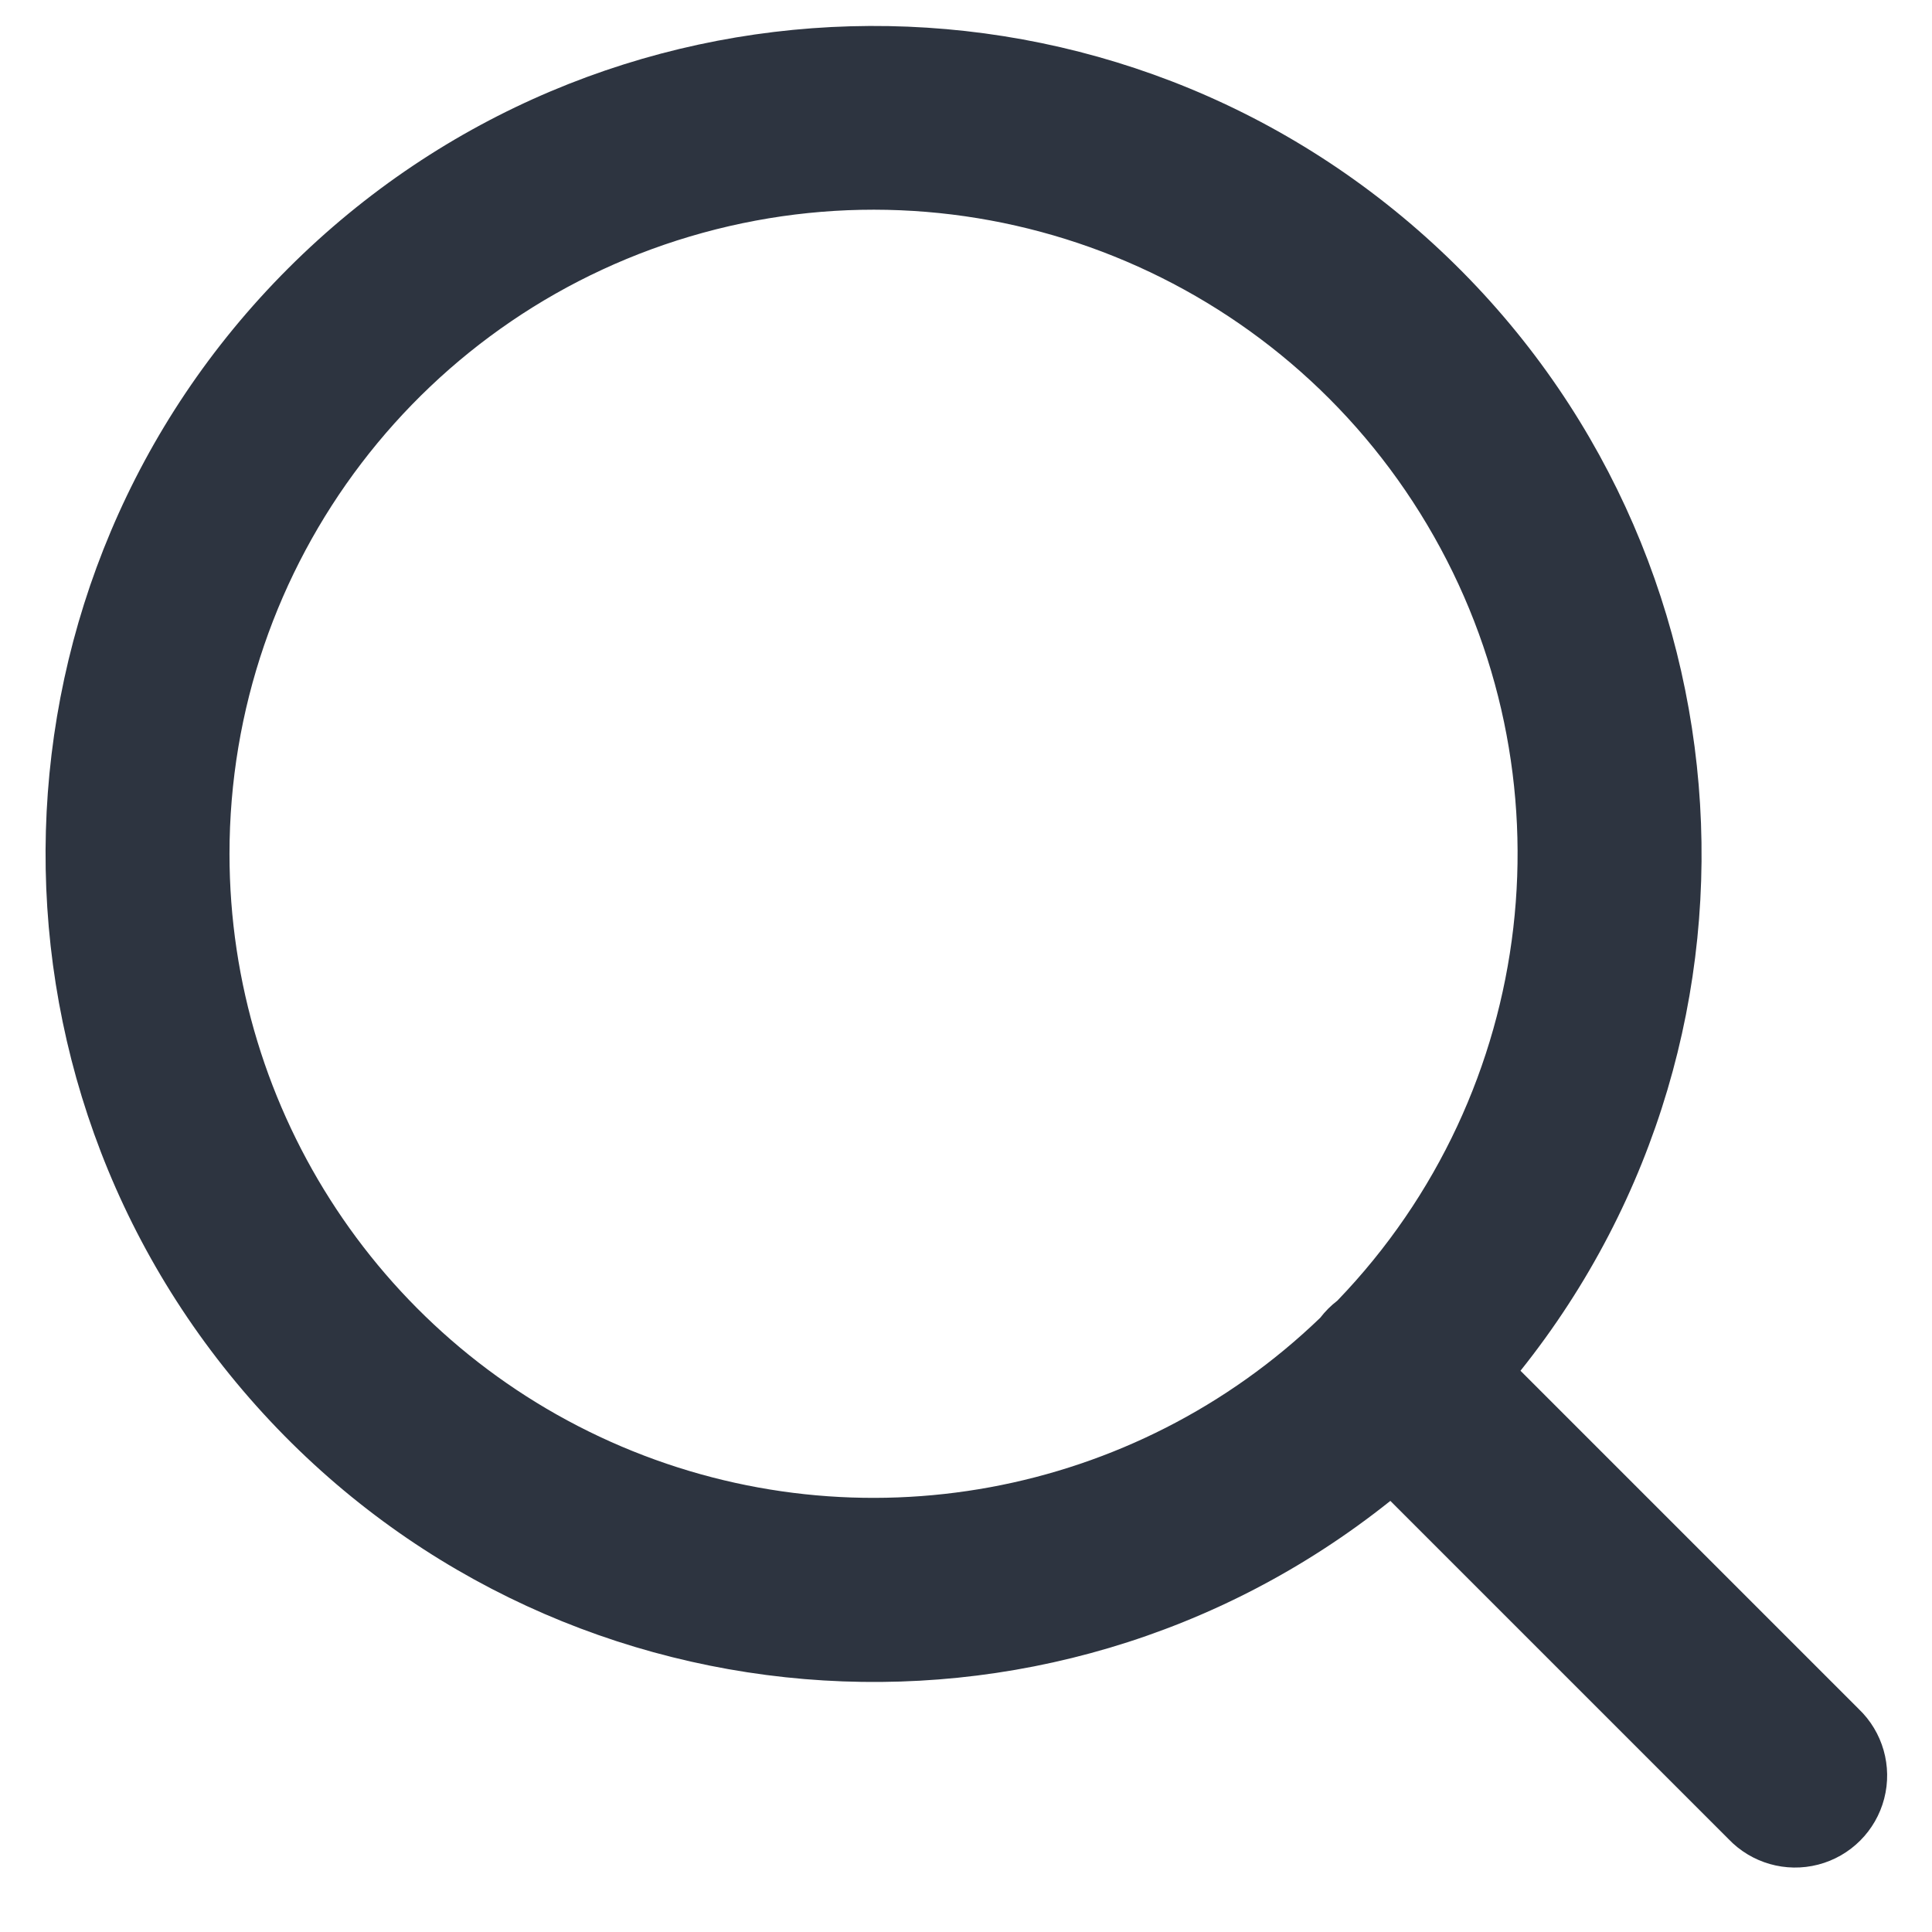
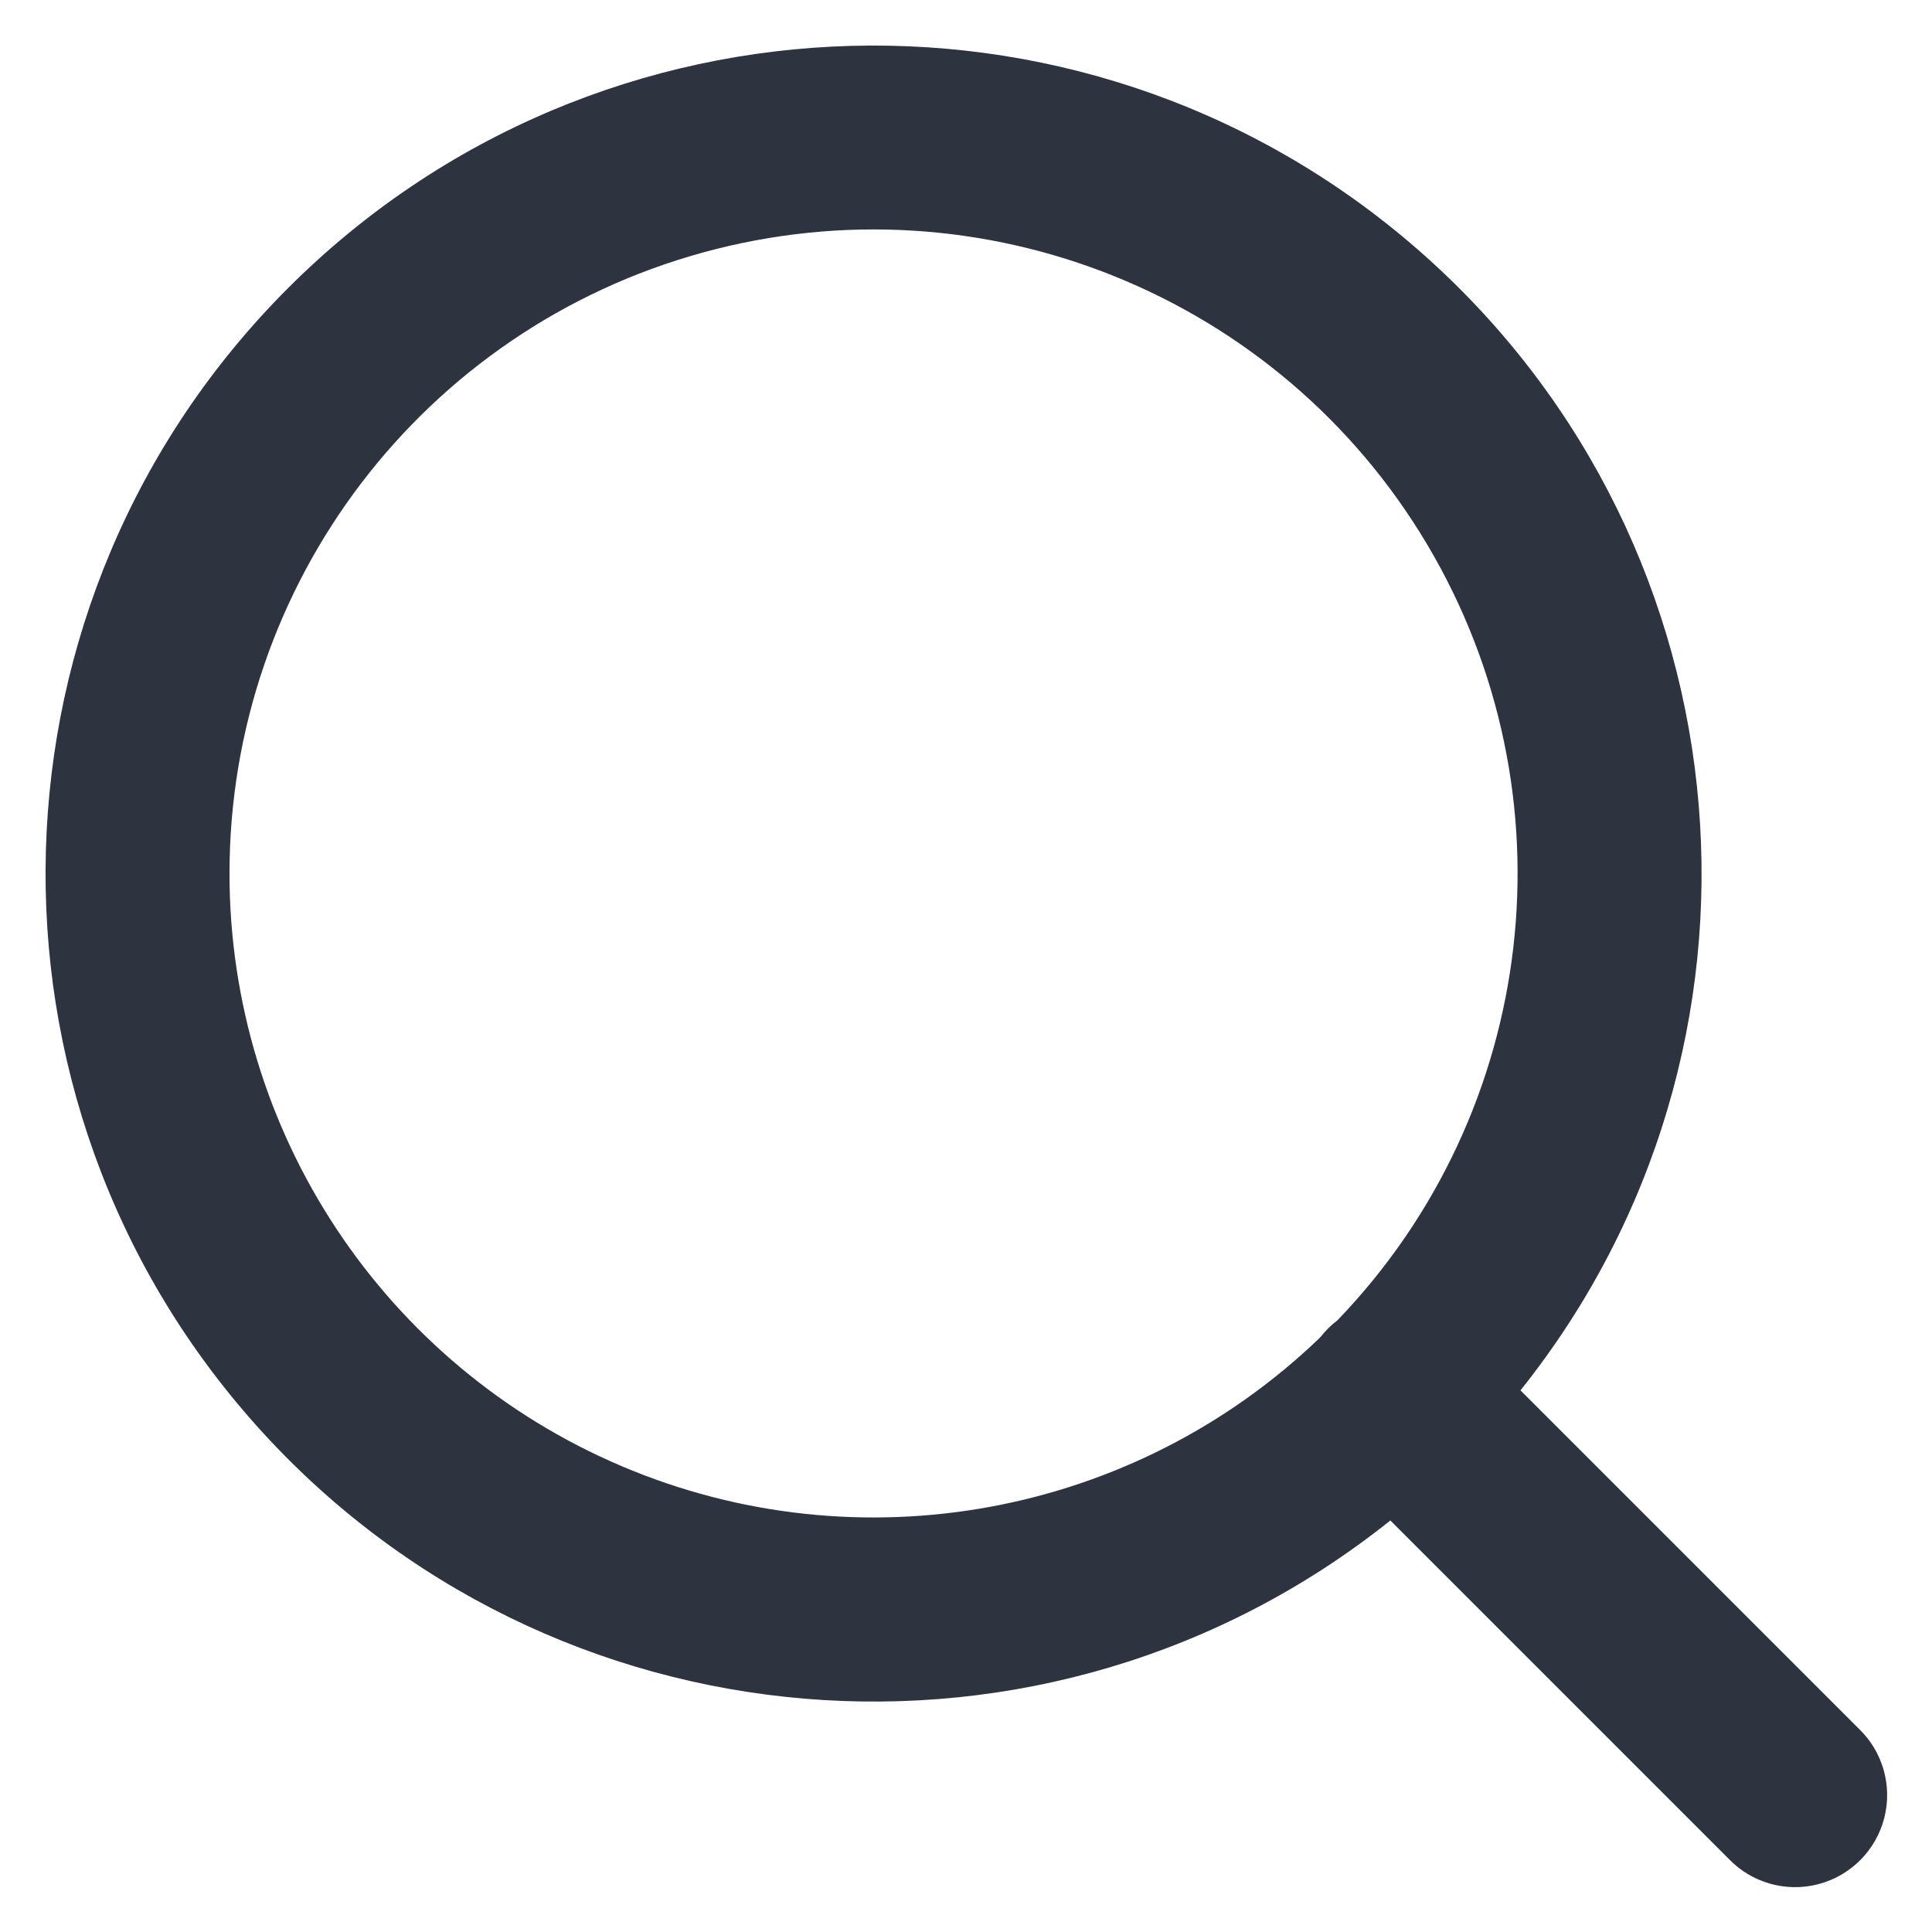
- <svg xmlns="http://www.w3.org/2000/svg" width="14" height="14" fill="none">
-   <path fill-rule="evenodd" clip-rule="evenodd" d="M1.663 6.188a4.667 4.667 0 1 1 8.028 3.237.674.674 0 0 0-.124.124 4.667 4.667 0 0 1-7.904-3.361Zm8.412 4.688a6 6 0 1 1 .943-.943l2.45 2.45a.667.667 0 1 1-.943.943l-2.45-2.45Z" fill="#2D3440" />
+ <svg xmlns="http://www.w3.org/2000/svg" width="14" height="14" fill="none" viewBox="0 0 14 14">
+   <path fill="#2D3440" fill-rule="evenodd" d="M1.663 6.33a4.667 4.667 0 1 1 8.028 3.238.672.672 0 0 0-.124.123A4.667 4.667 0 0 1 1.663 6.33Zm8.412 4.688a6 6 0 1 1 .943-.943l2.45 2.45a.667.667 0 1 1-.943.943l-2.45-2.45Z" clip-rule="evenodd" />
</svg>
